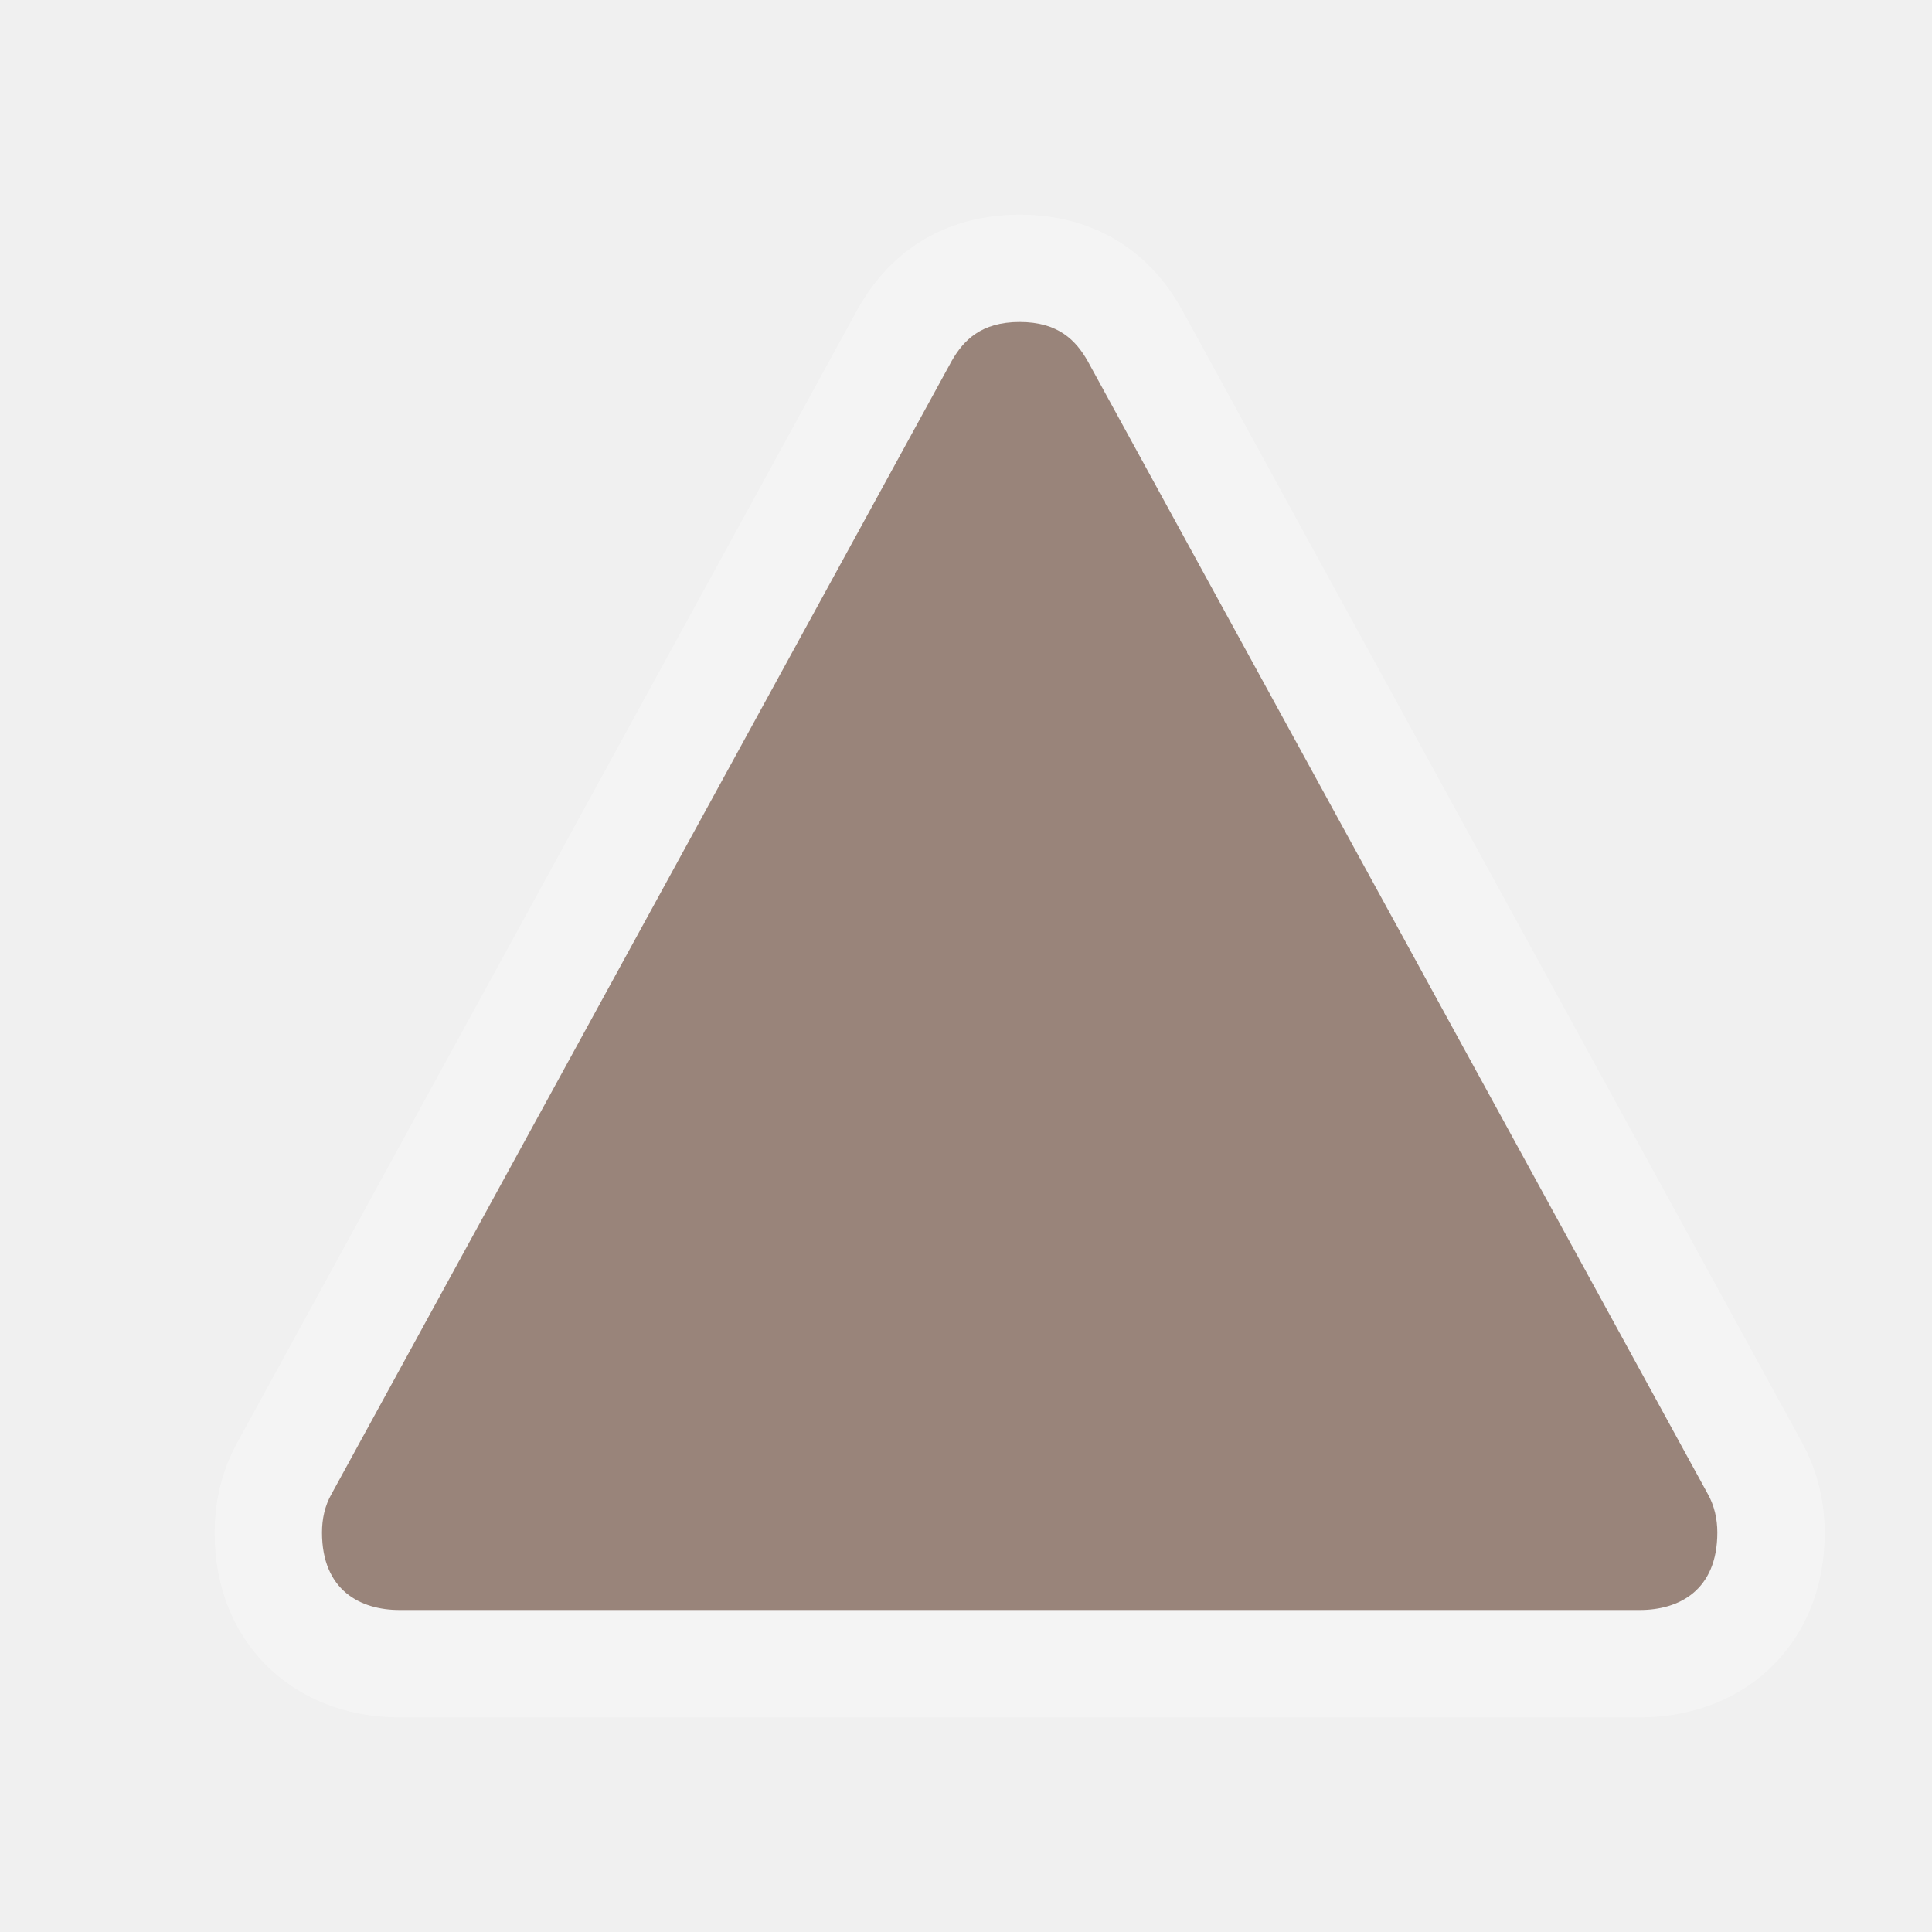
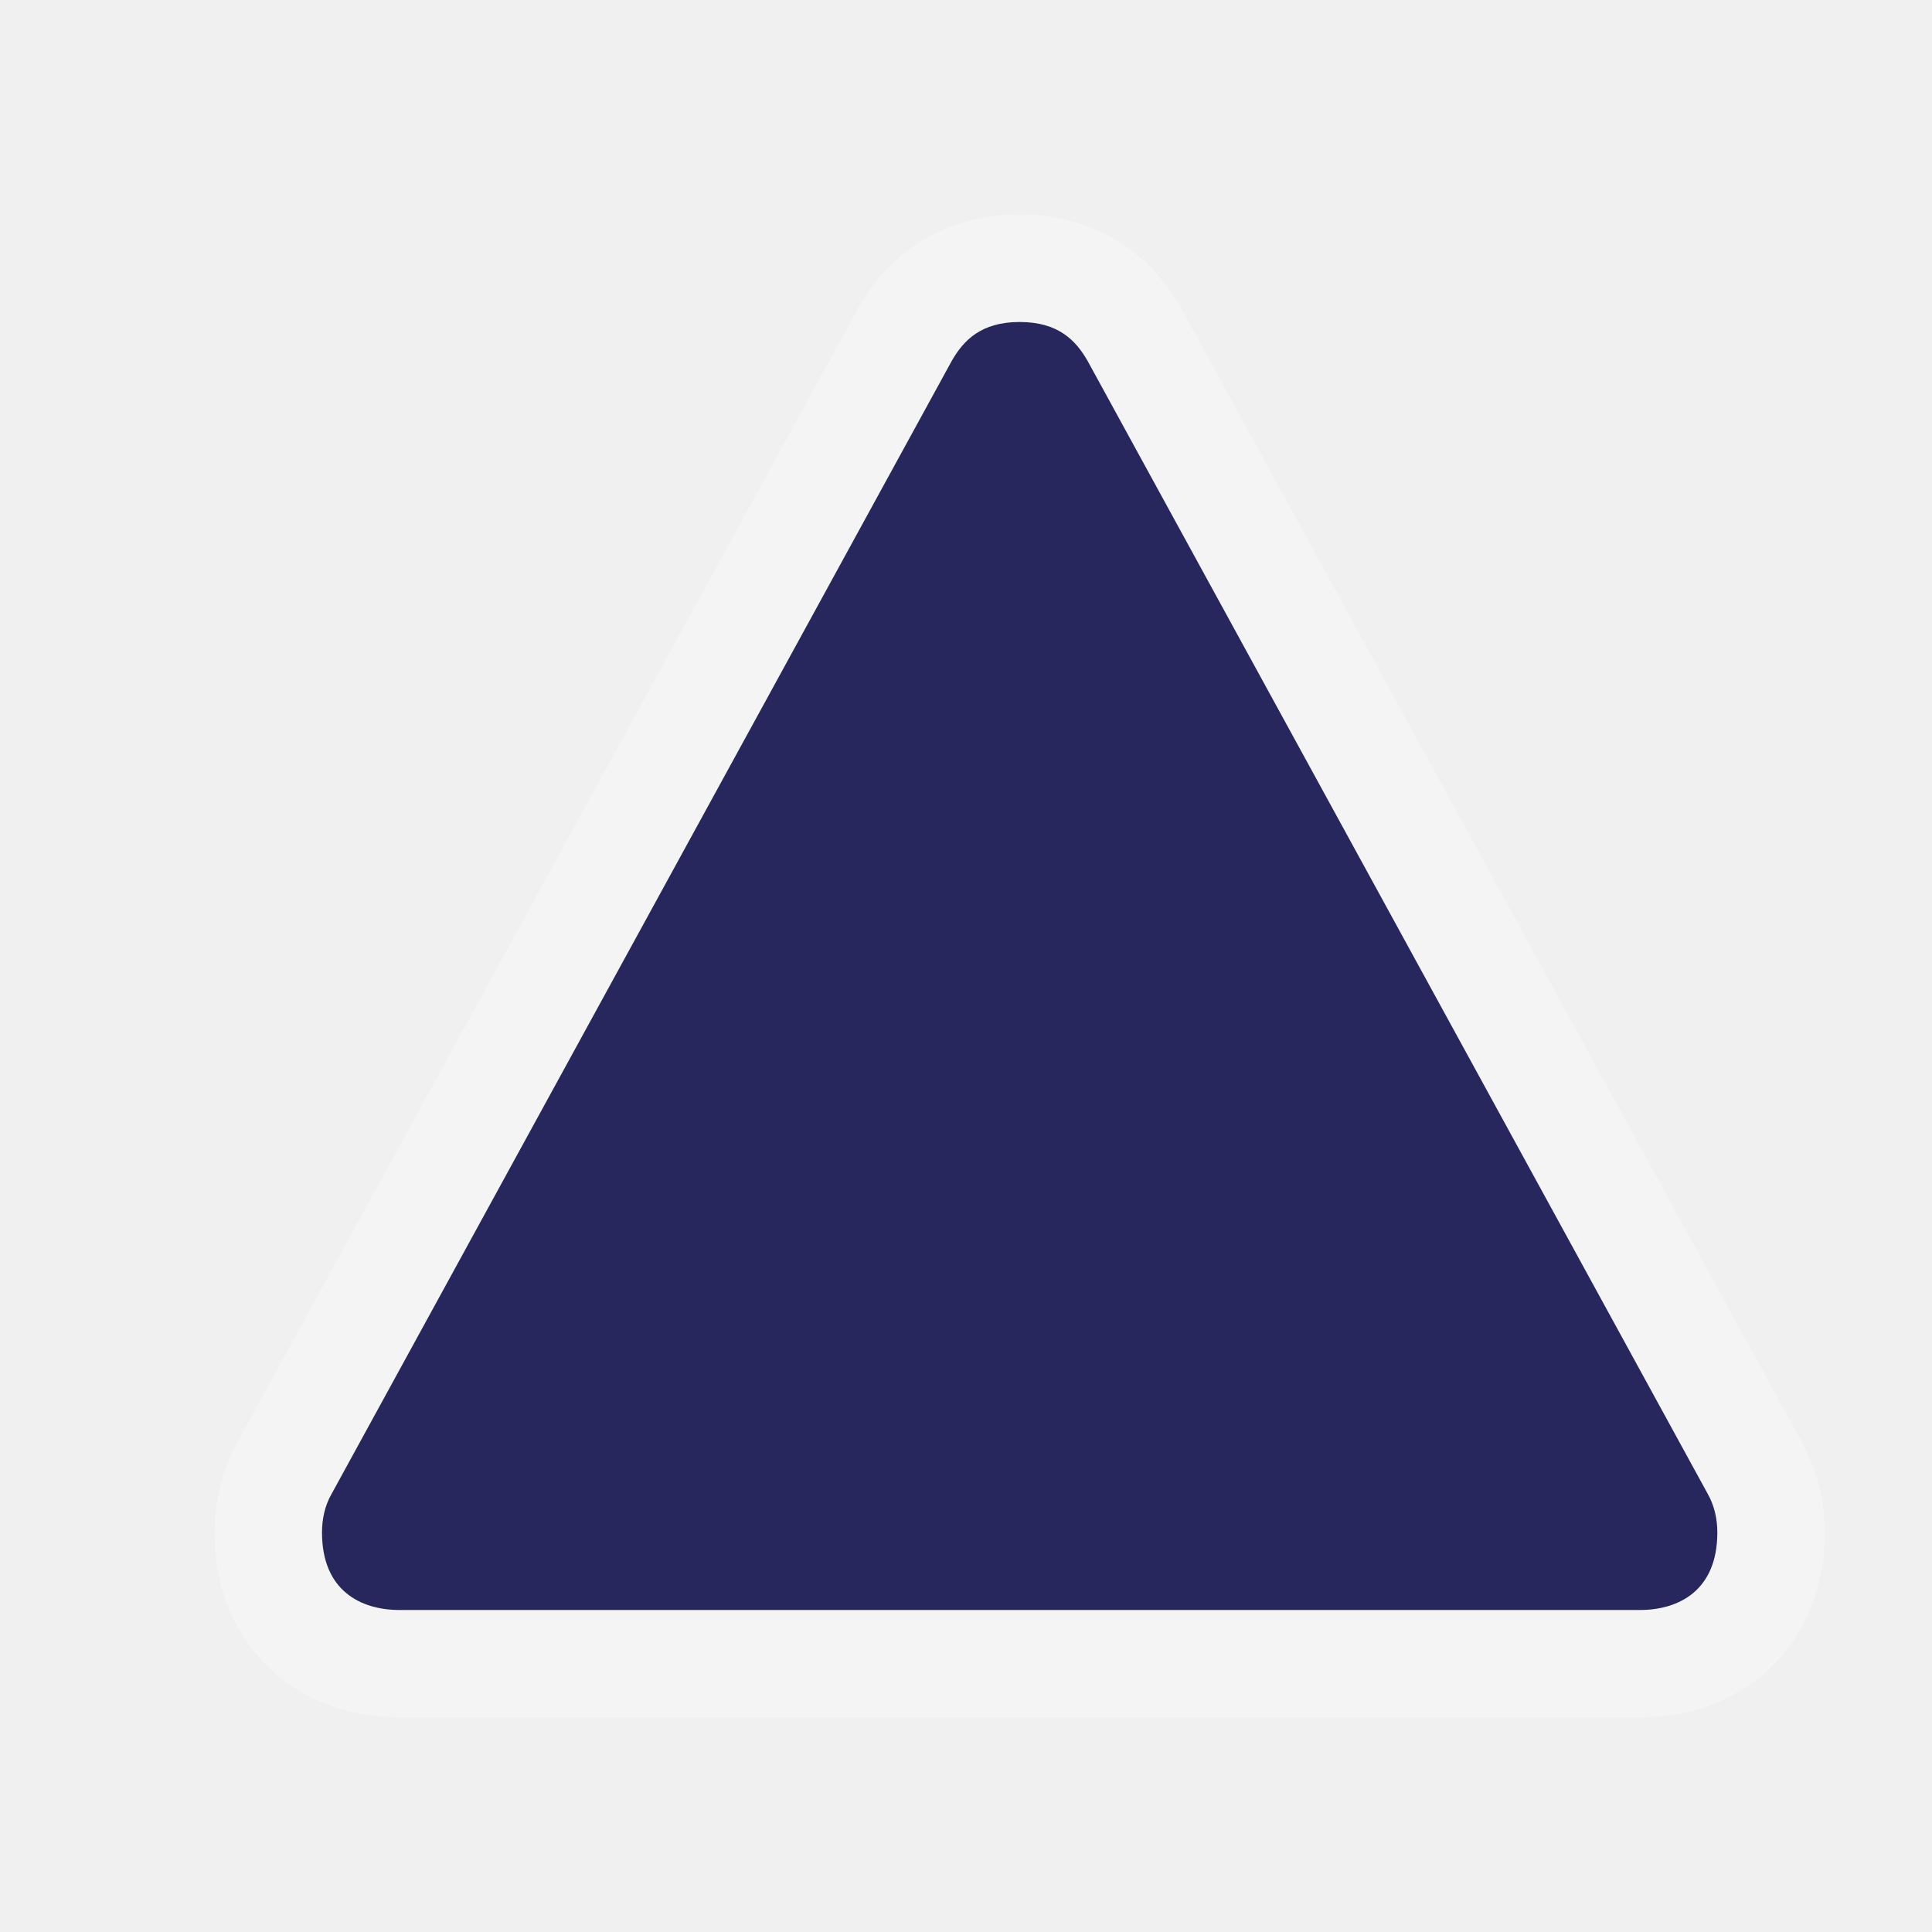
<svg xmlns="http://www.w3.org/2000/svg" width="18" height="18" id="svg4619" version="1.1">
  <defs id="defs4621" />
  <g id="layer1" transform="translate(0,-1034.362)">
    <g transform="translate(48,-136)" style="display:inline" id="triangle-18">
      <g id="g21918">
        <path style="font-size:medium;font-style:normal;font-variant:normal;font-weight:normal;font-stretch:normal;text-indent:0;text-align:start;text-decoration:none;line-height:normal;letter-spacing:normal;word-spacing:normal;text-transform:none;direction:ltr;block-progression:tb;writing-mode:lr-tb;text-anchor:start;baseline-shift:baseline;opacity:0.3;color:#000000;fill:#99847A;fill-opacity:1;fill-rule:nonzero;stroke:#ffffff;stroke-width:2;stroke-linecap:butt;stroke-linejoin:miter;stroke-miterlimit:4;stroke-opacity:1;stroke-dasharray:none;stroke-dashoffset:0;marker:none;visibility:visible;display:inline;overflow:visible;enable-background:accumulate;font-family:Sans;-inkscape-font-specification:Sans" d="m -38.5,1173.362 c -0.361,0 -0.524,0.173 -0.632,0.361 l -5.778,10.556 c -0.064,0.111 -0.09,0.236 -0.09,0.361 0,0.542 0.361,0.722 0.722,0.722 l 11.556,0 c 0.361,2e-4 0.722,-0.18 0.722,-0.722 0,-0.124 -0.027,-0.25 -0.09,-0.361 l -5.778,-10.556 c -0.108,-0.188 -0.271,-0.361 -0.632,-0.361 z" id="path21112" />
-         <path id="path21090-9" d="m -38.5,1173.362 c -0.361,0 -0.524,0.173 -0.632,0.361 l -5.778,10.556 c -0.064,0.111 -0.09,0.236 -0.09,0.361 0,0.542 0.361,0.722 0.722,0.722 l 11.556,0 c 0.361,2e-4 0.722,-0.18 0.722,-0.722 0,-0.124 -0.027,-0.25 -0.09,-0.361 l -5.778,-10.556 c -0.108,-0.188 -0.271,-0.361 -0.632,-0.361 z" style="font-size:medium;font-style:normal;font-variant:normal;font-weight:normal;font-stretch:normal;text-indent:0;text-align:start;text-decoration:none;line-height:normal;letter-spacing:normal;word-spacing:normal;text-transform:none;direction:ltr;block-progression:tb;writing-mode:lr-tb;text-anchor:start;baseline-shift:baseline;color:#000000;fill:#99847A;fill-opacity:1;fill-rule:nonzero;stroke:none;stroke-width:2;marker:none;visibility:visible;display:inline;overflow:visible;enable-background:accumulate;font-family:Sans;-inkscape-font-specification:Sans" />
+         <path id="path21090-9" d="m -38.5,1173.362 c -0.361,0 -0.524,0.173 -0.632,0.361 l -5.778,10.556 c -0.064,0.111 -0.09,0.236 -0.09,0.361 0,0.542 0.361,0.722 0.722,0.722 l 11.556,0 c 0.361,2e-4 0.722,-0.18 0.722,-0.722 0,-0.124 -0.027,-0.25 -0.09,-0.361 l -5.778,-10.556 c -0.108,-0.188 -0.271,-0.361 -0.632,-0.361 z" style="font-size:medium;font-style:normal;font-variant:normal;font-weight:normal;font-stretch:normal;text-indent:0;text-align:start;text-decoration:none;line-height:normal;letter-spacing:normal;word-spacing:normal;text-transform:none;direction:ltr;block-progression:tb;writing-mode:lr-tb;text-anchor:start;baseline-shift:baseline;color:#000000;fill:#27275e;fill-opacity:1;fill-rule:nonzero;stroke:none;stroke-width:2;marker:none;visibility:visible;display:inline;overflow:visible;enable-background:accumulate;font-family:Sans;-inkscape-font-specification:Sans" />
      </g>
      <rect y="1170.362" x="-48" height="18" width="18" id="rect22053" style="opacity:0.5;color:#000000;fill:none;stroke:none;stroke-width:2;marker:none;visibility:visible;display:inline;overflow:visible;enable-background:accumulate" />
    </g>
  </g>
</svg>
